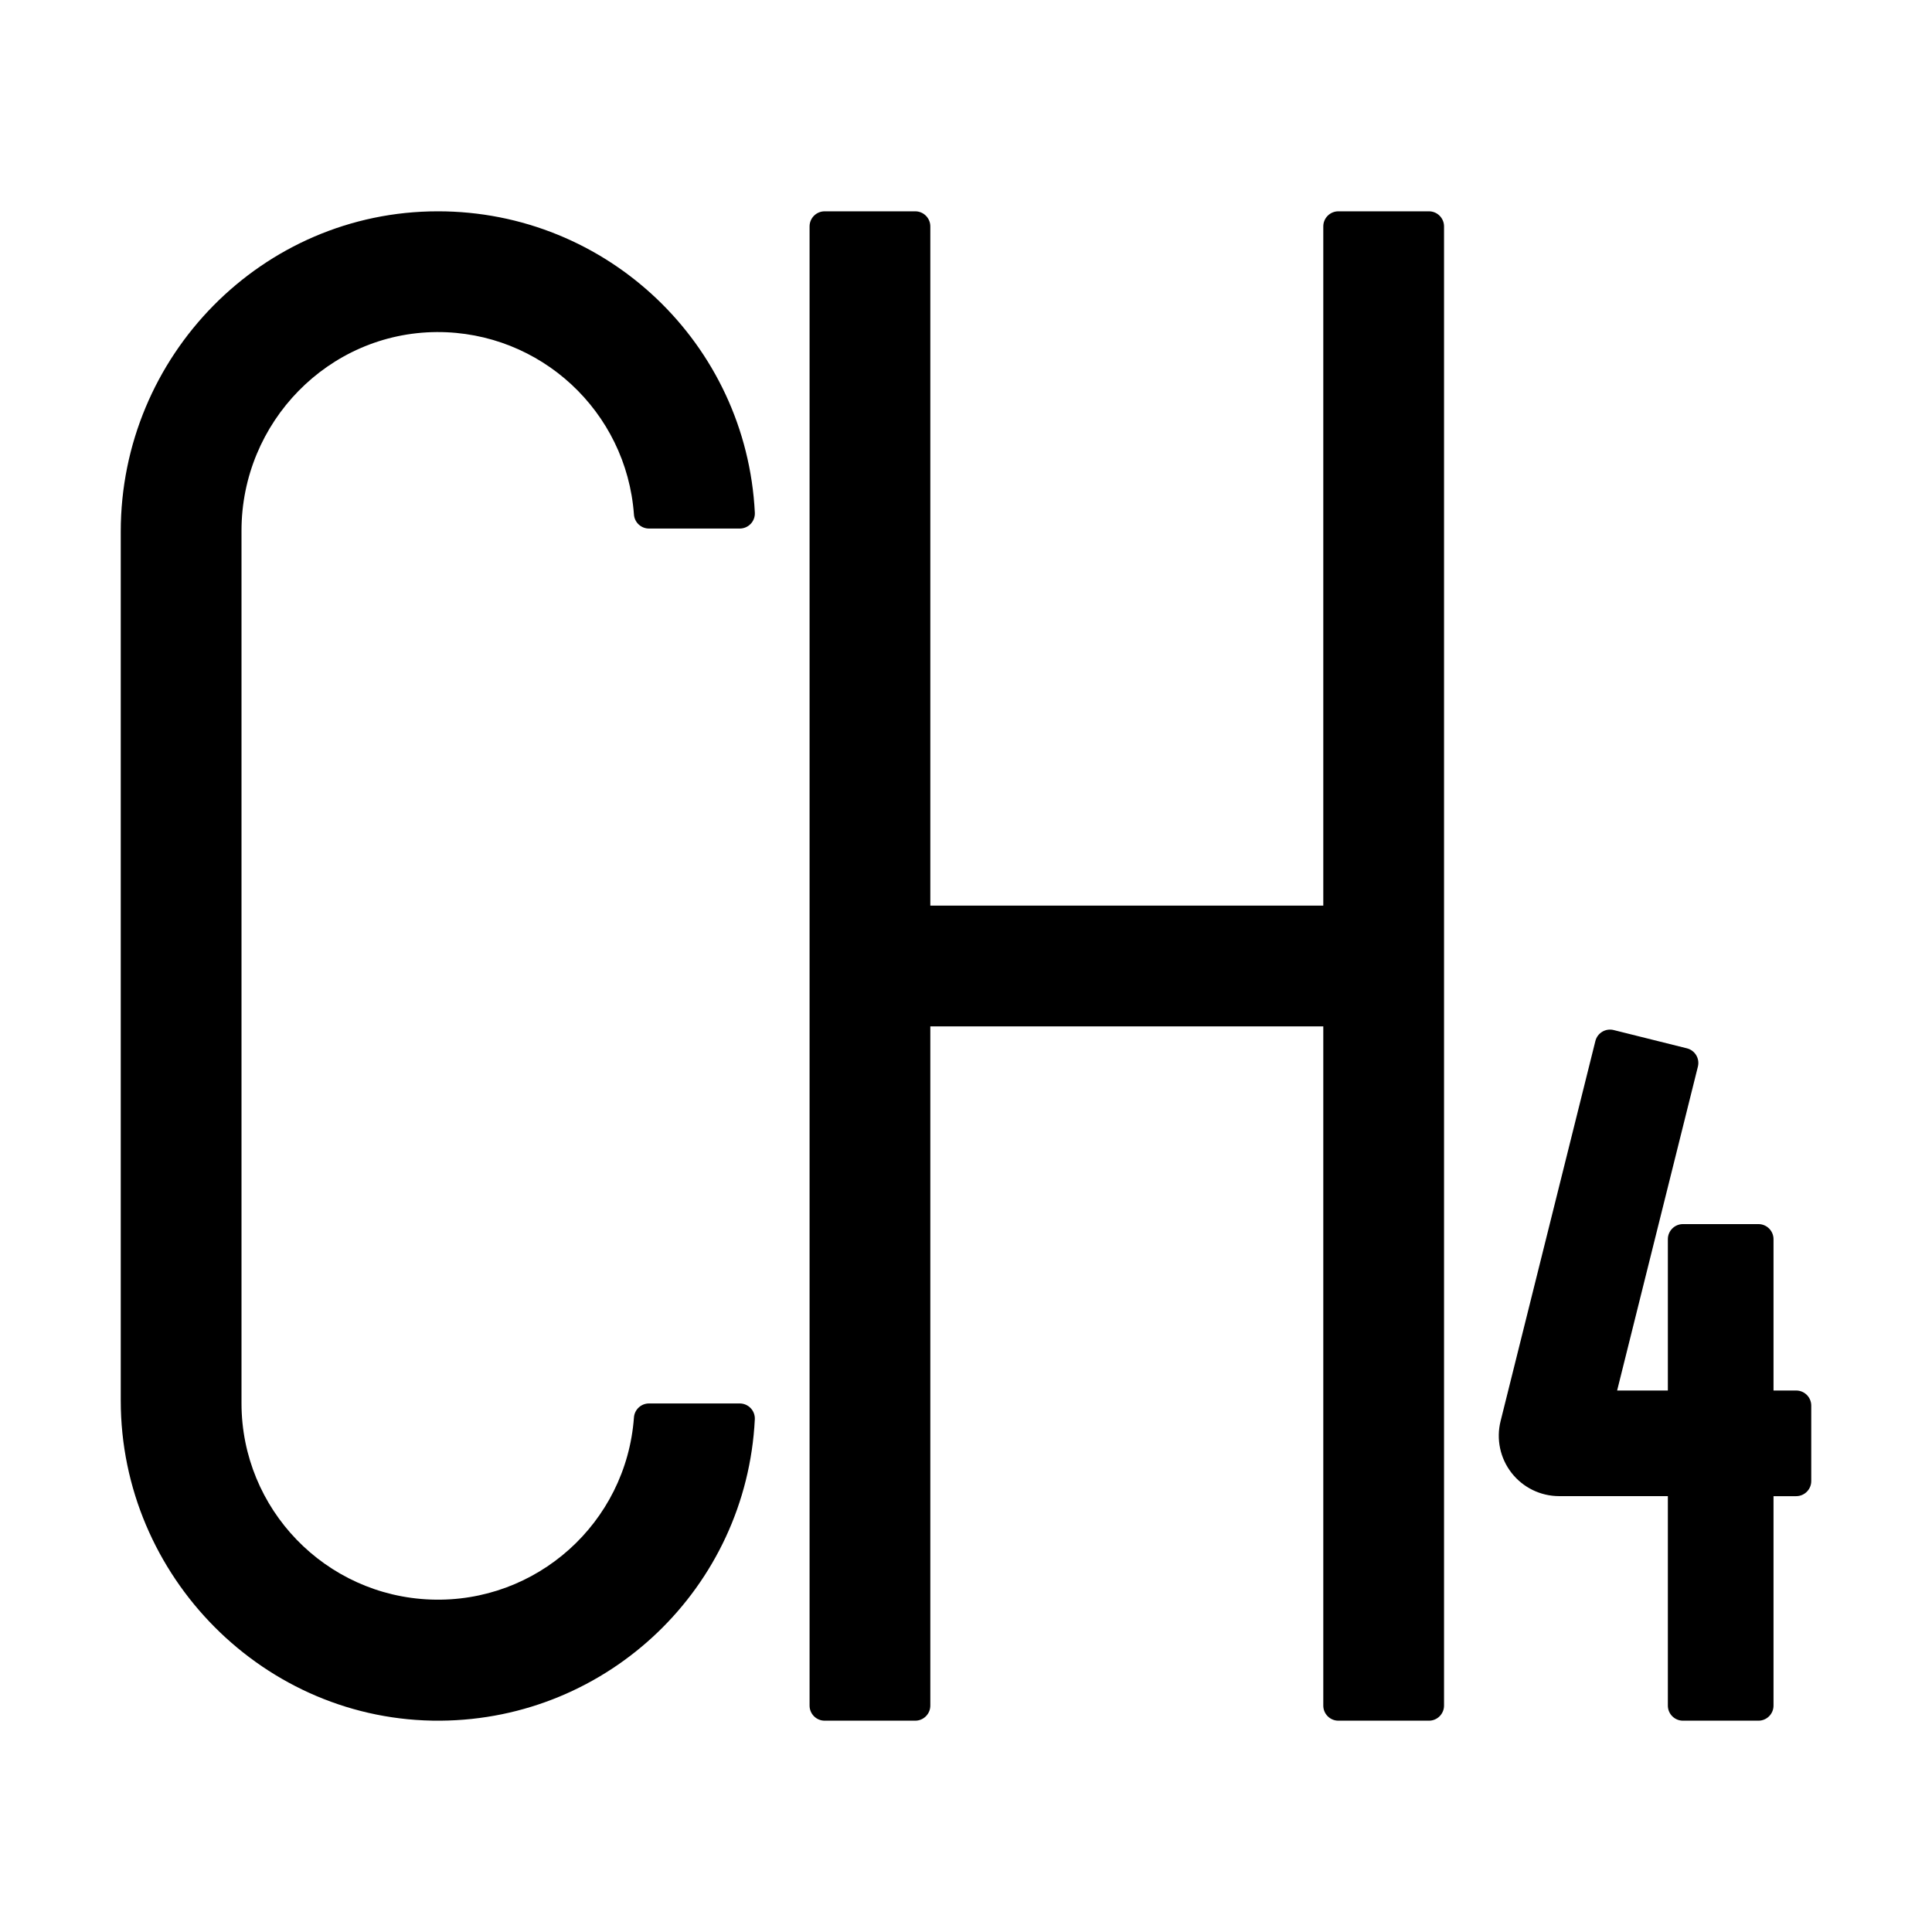
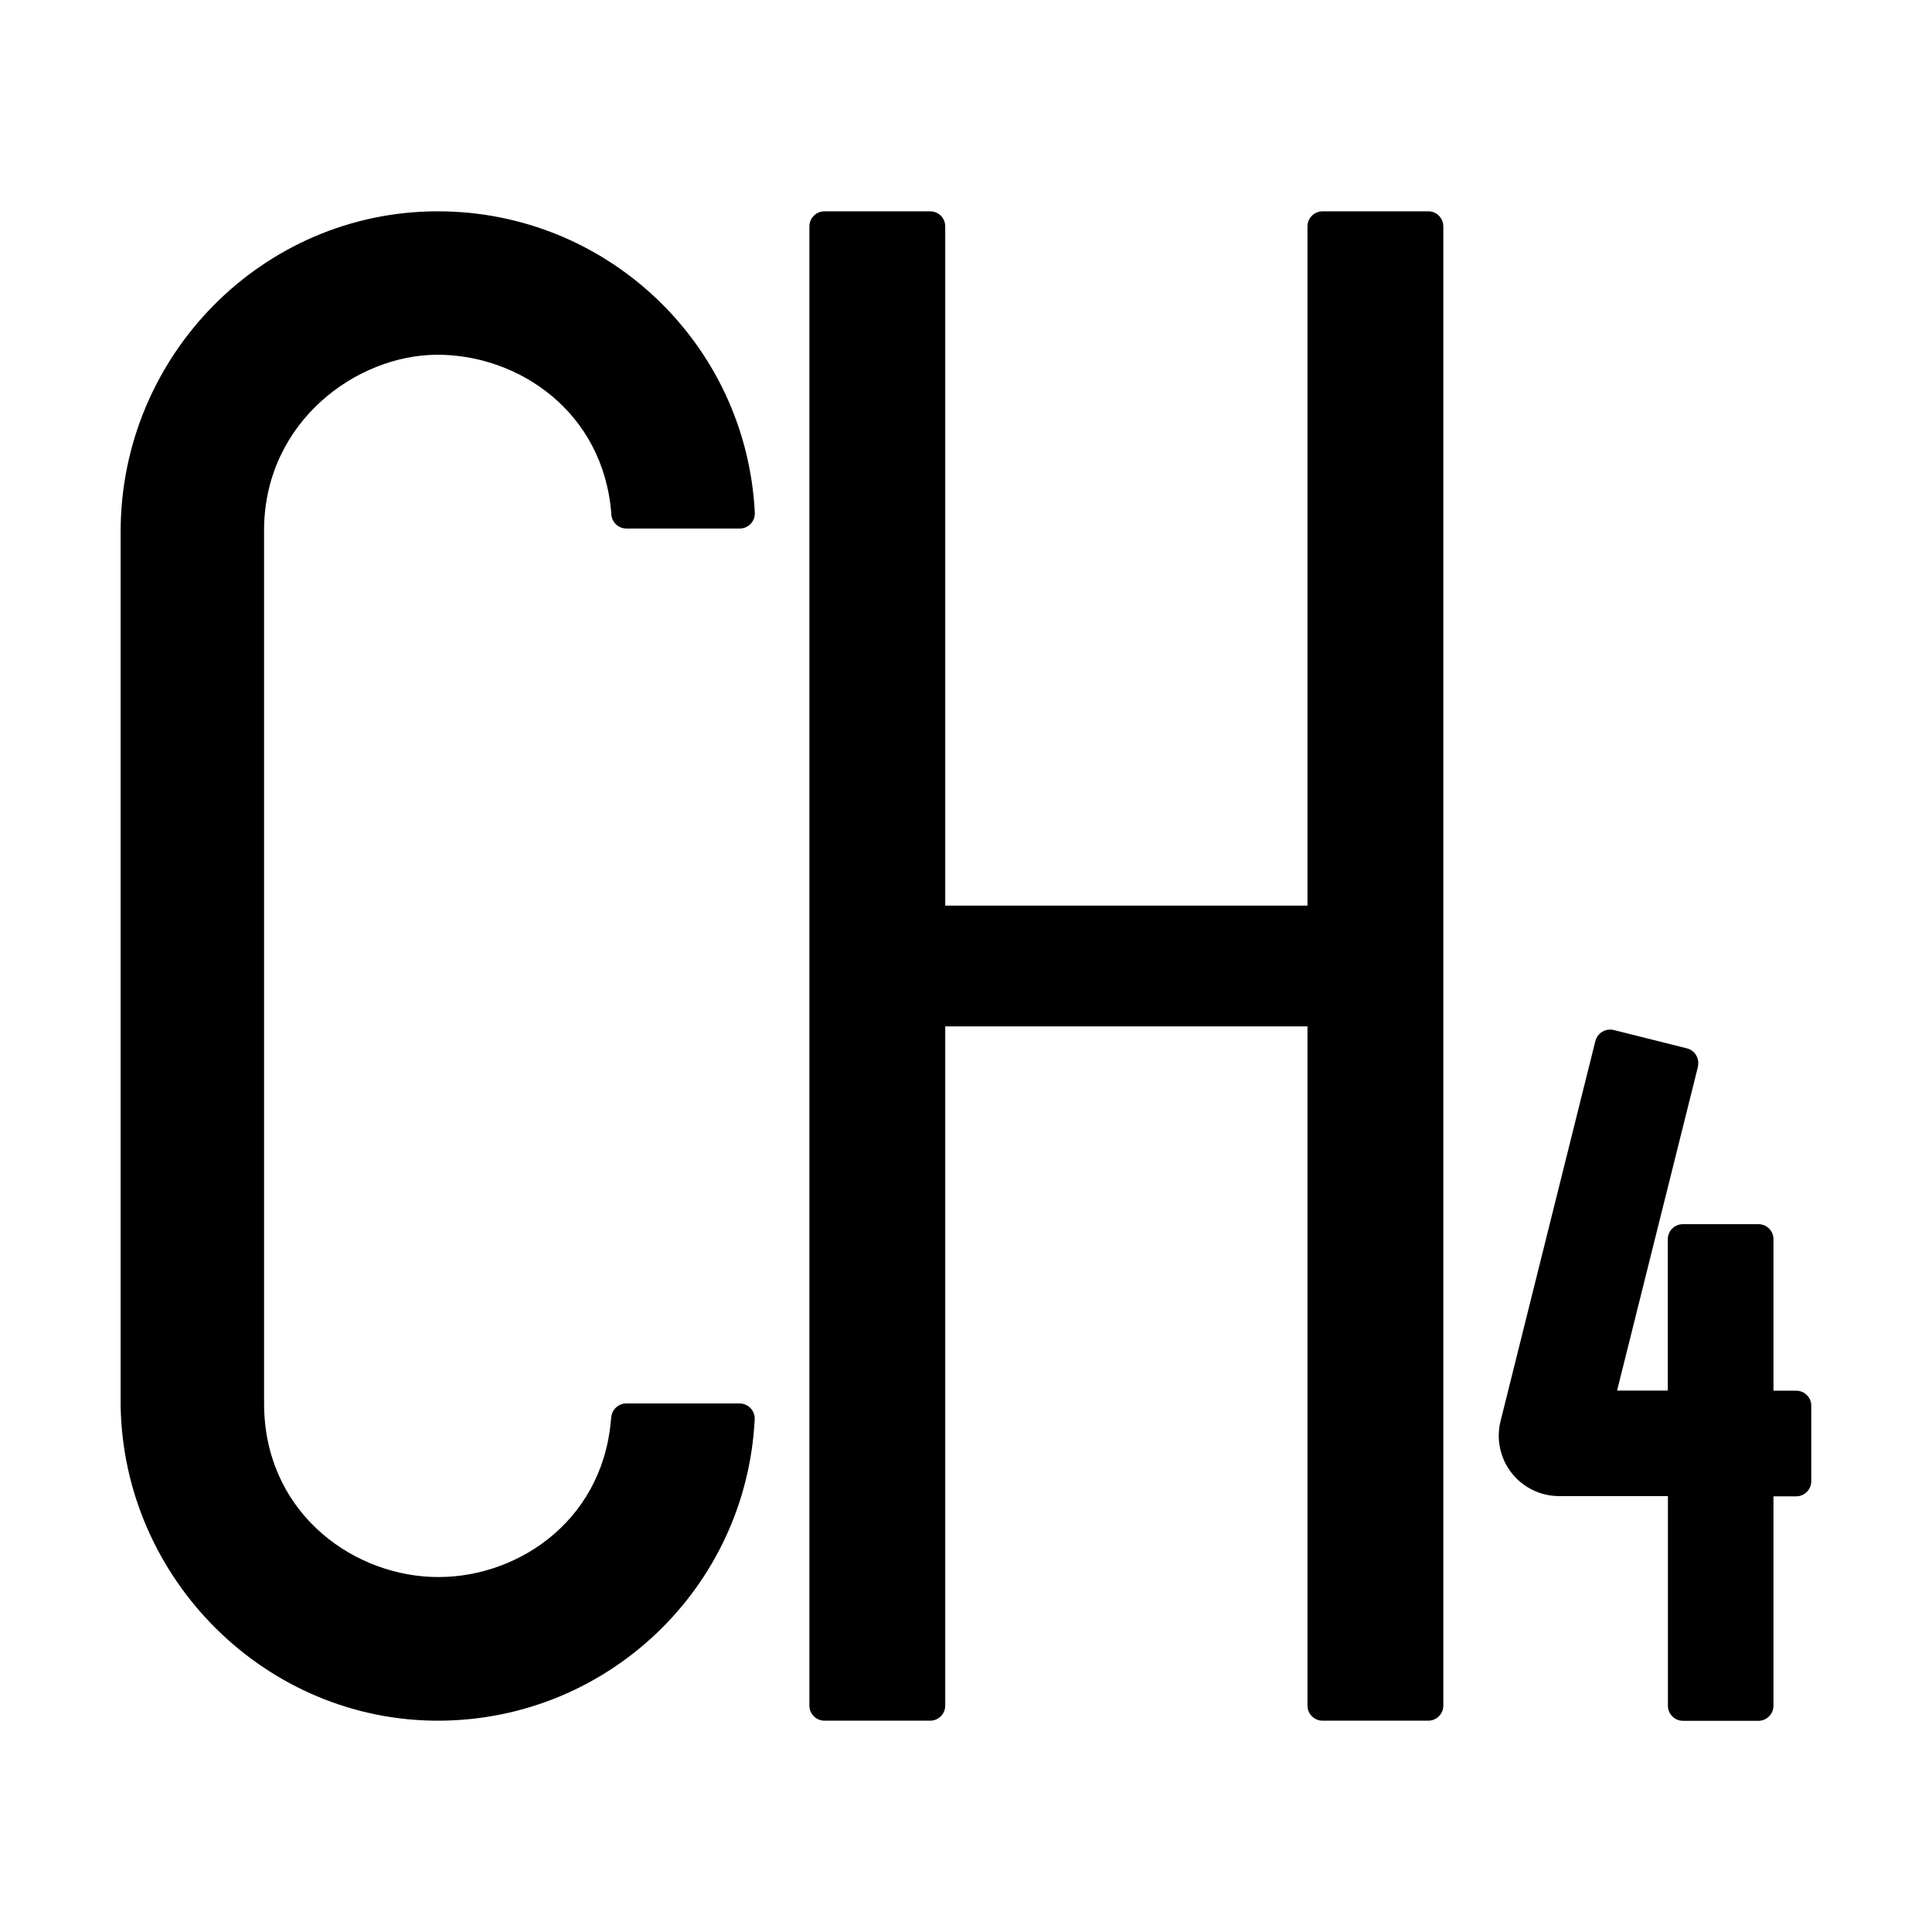
- <svg xmlns="http://www.w3.org/2000/svg" t="1648459750662" class="icon" viewBox="0 0 1024 1024" version="1.1" p-id="104849" width="200" height="200">
-   <defs>
-     <style type="text/css">@font-face { font-family: feedback-iconfont; src: url("//at.alicdn.com/t/font_1031158_u69w8yhxdu.woff2?t=1630033759944") format("woff2"), url("//at.alicdn.com/t/font_1031158_u69w8yhxdu.woff?t=1630033759944") format("woff"), url("//at.alicdn.com/t/font_1031158_u69w8yhxdu.ttf?t=1630033759944") format("truetype"); }
- </style>
-   </defs>
-   <path d="M231.55 176A104.27 104.27 0 0 1 336 272.67a8 8 0 0 0 8 7.47h48.08a8 8 0 0 0 8-8.41A168.14 168.14 0 0 0 232.05 112C139 112 64 188.66 64 281.74v460.61c0 93.2 76.25 170.35 169.44 169.65a168.12 168.12 0 0 0 166.63-159.74 8 8 0 0 0-8-8.4H344a8 8 0 0 0-8 7.49 104.14 104.14 0 0 1-208-7.49V281.28c0-57.47 46.08-104.96 103.55-105.28zM757.37 112h-48a8 8 0 0 0-8 8v360H493.09V120a8 8 0 0 0-8-8h-48a8 8 0 0 0-8 8v784a8 8 0 0 0 8 8h48a8 8 0 0 0 8-8V544h208.28v360a8 8 0 0 0 8 8h48a8 8 0 0 0 8-8V120a8 8 0 0 0-8-8zM952 737h-12v-80.2a8 8 0 0 0-8-8h-40a8 8 0 0 0-8 8V737h-26.89l42.81-171.67a8 8 0 0 0-5.83-9.7l-38.81-9.68a8 8 0 0 0-9.7 5.83l-50.24 201.45a32 32 0 0 0 31 39.75H884V904a8 8 0 0 0 8 8h40a8 8 0 0 0 8-8V793h12a8 8 0 0 0 8-8v-40a8 8 0 0 0-8-8z" p-id="104850" />
+ <svg xmlns="http://www.w3.org/2000/svg" t="1678331270706" class="icon" viewBox="0 0 1024 1024" version="1.1" p-id="1948" width="200" height="200">
+   <path d="M232.064 112c89.6 0 163.52 70.208 168 159.744a8 8 0 0 1-7.68 8.384h-60.416a8 8 0 0 1-7.936-7.232v-0.256c-4.032-54.656-49.664-84.864-92.544-84.608-42.368 0.192-90.56 35.072-91.52 91.52v464.32c0 56 44.416 89.92 88.32 91.904 43.52 1.984 90.624-27.968 95.488-82.752l0.192-1.664a8 8 0 0 1 7.68-7.488H392a8 8 0 0 1 8 8.384A168.128 168.128 0 0 1 233.344 912c-92.224 0.64-167.872-74.88-169.408-166.848V281.728C64 188.672 139.008 112 232.064 112z m617.152 434.88a8 8 0 0 1 5.76-1.024l0.32 0.064 38.784 9.728a8 8 0 0 1 5.888 9.344v0.32l-42.88 171.712h26.88v-80.256c0-4.288 3.456-7.808 7.808-7.936h40.192c4.352 0 7.872 3.392 8 7.68v80.576H952c4.352 0 7.872 3.392 8 7.68v40.32a8 8 0 0 1-7.744 8h-12.288v110.976a8 8 0 0 1-7.68 8h-40.256a8 8 0 0 1-8-7.744V792.96h-57.664a32 32 0 0 1-31.168-39.232l0.128-0.512 50.24-201.408a8 8 0 0 1 3.648-4.928zM492.992 112c4.48 0 8 3.584 8 8v360h192V120c0-4.416 3.584-8 8-8h56c4.48 0 8 3.584 8 8v784a8 8 0 0 1-8 8h-56a8 8 0 0 1-8-8V544h-192v360a8 8 0 0 1-8 8h-56a8 8 0 0 1-8-8V120c0-4.416 3.584-8 8-8h56z" p-id="1949" />
</svg>
